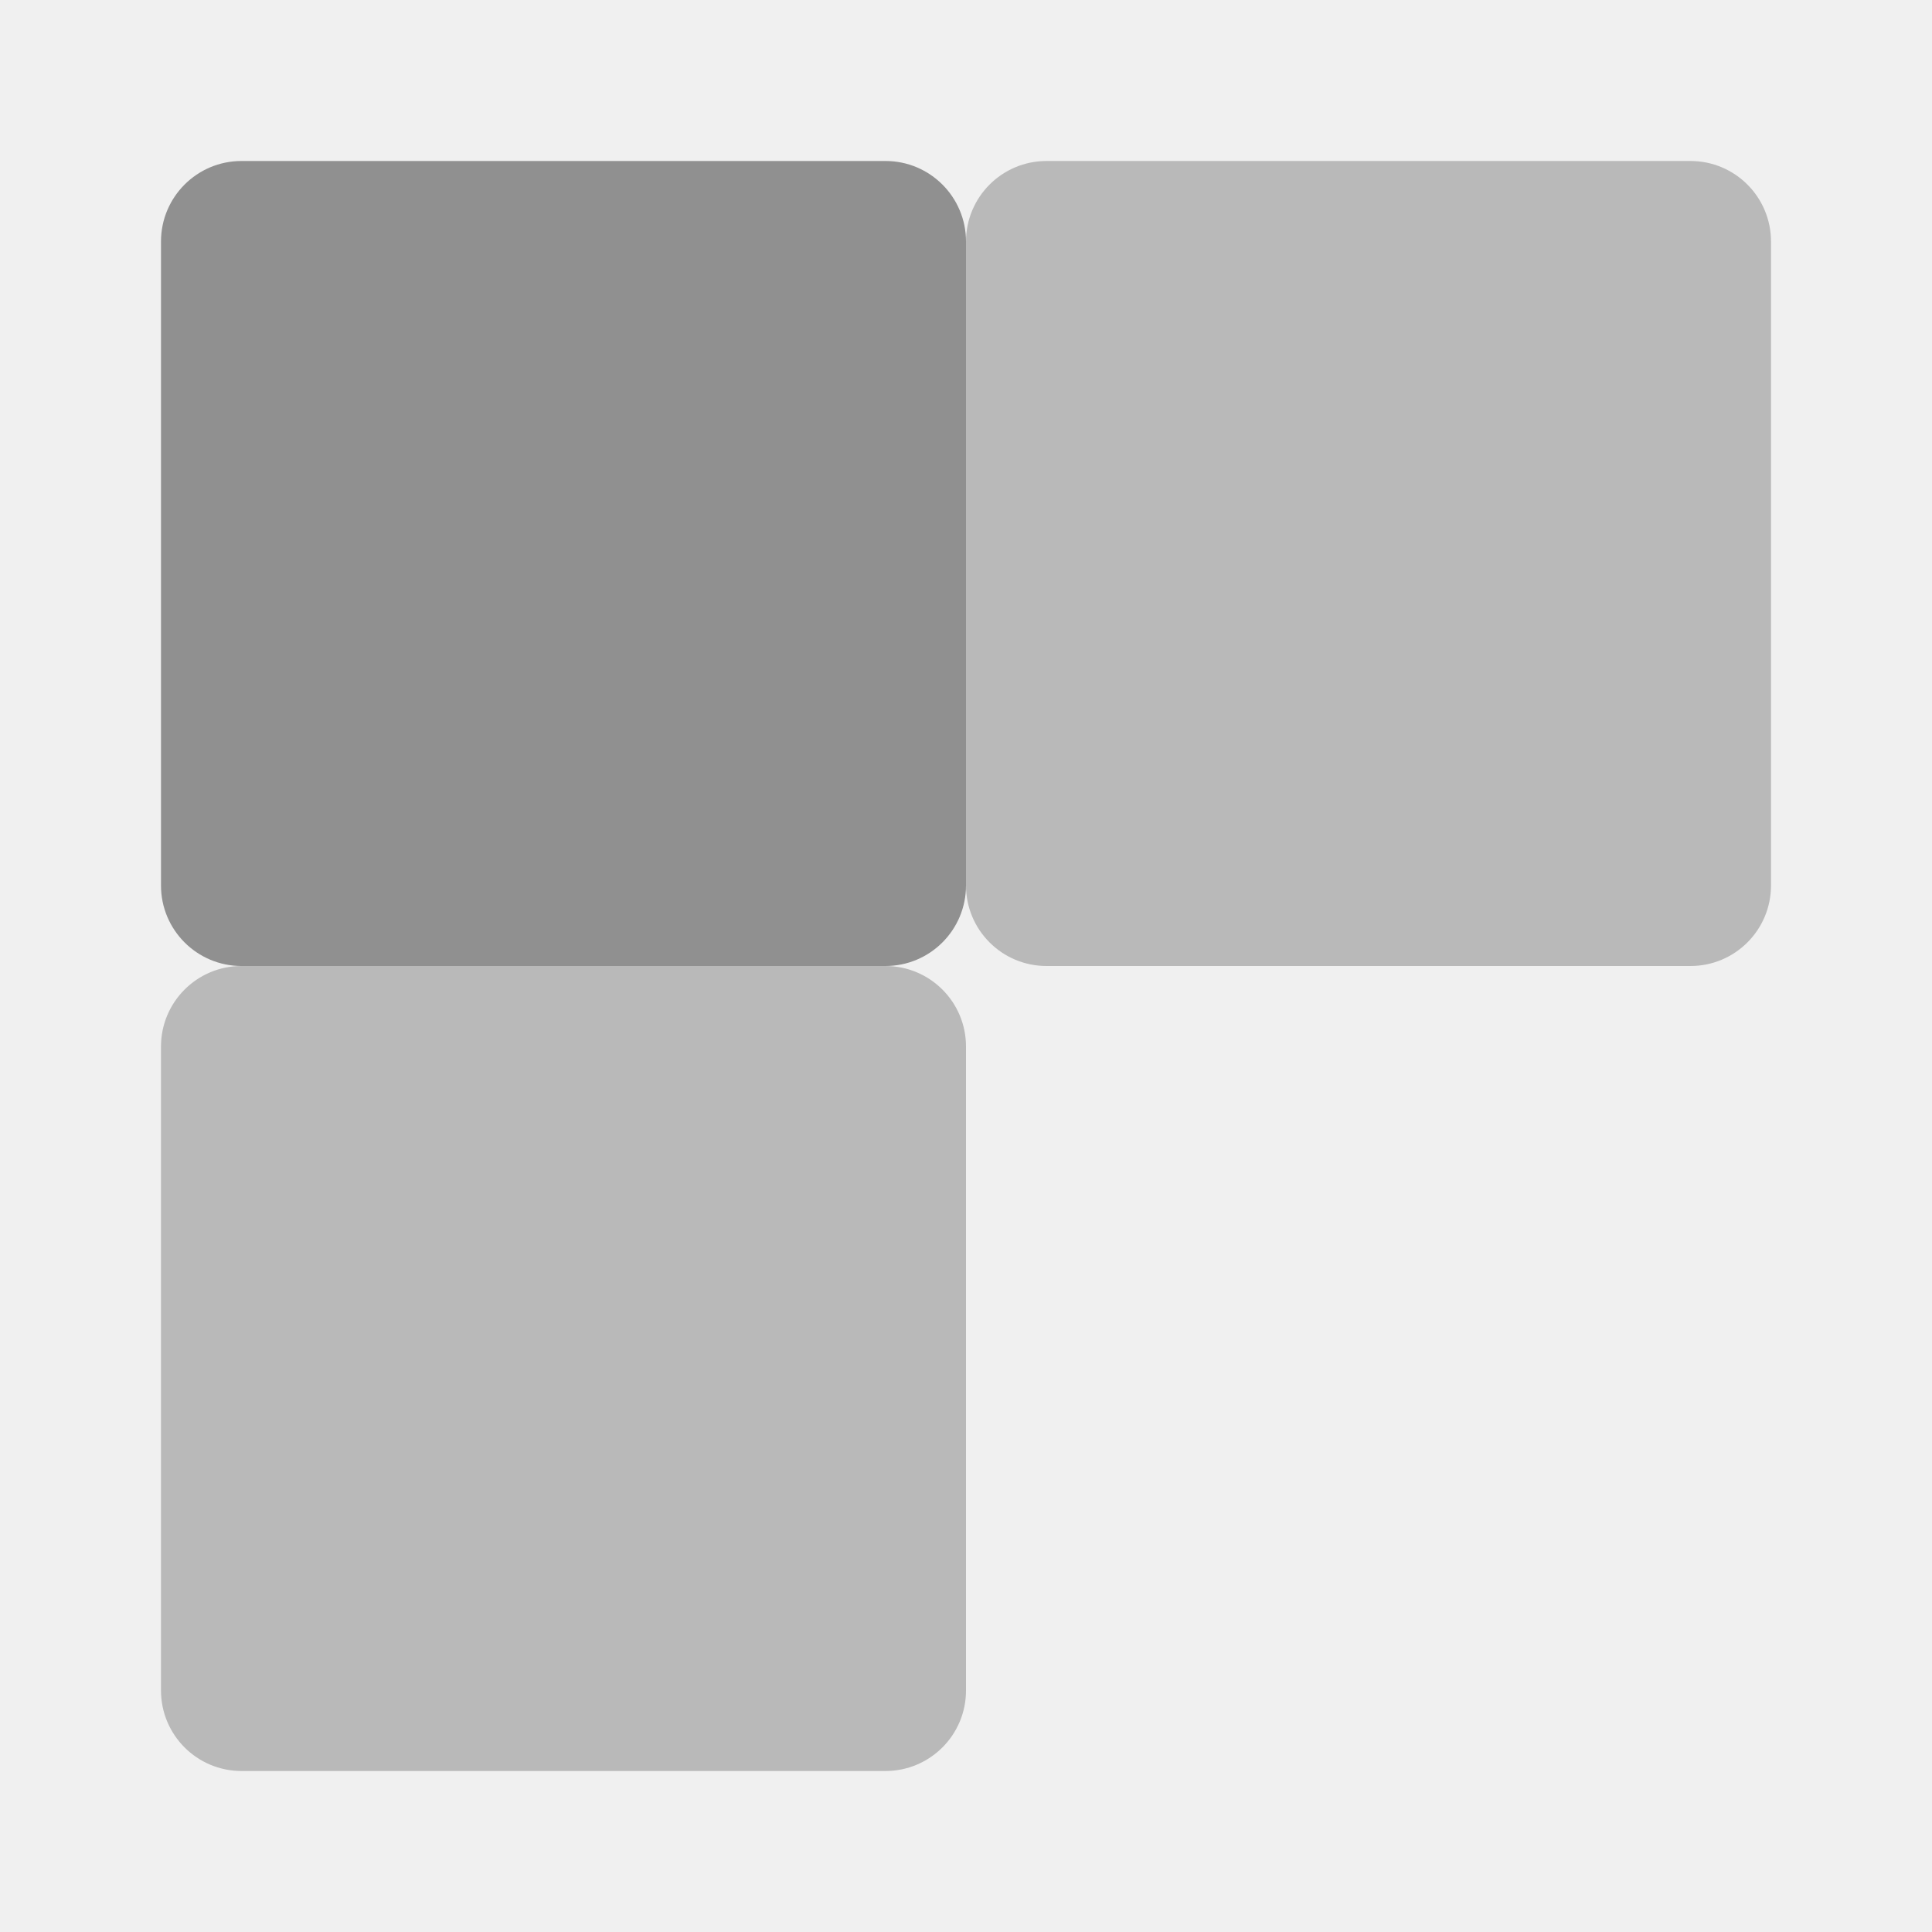
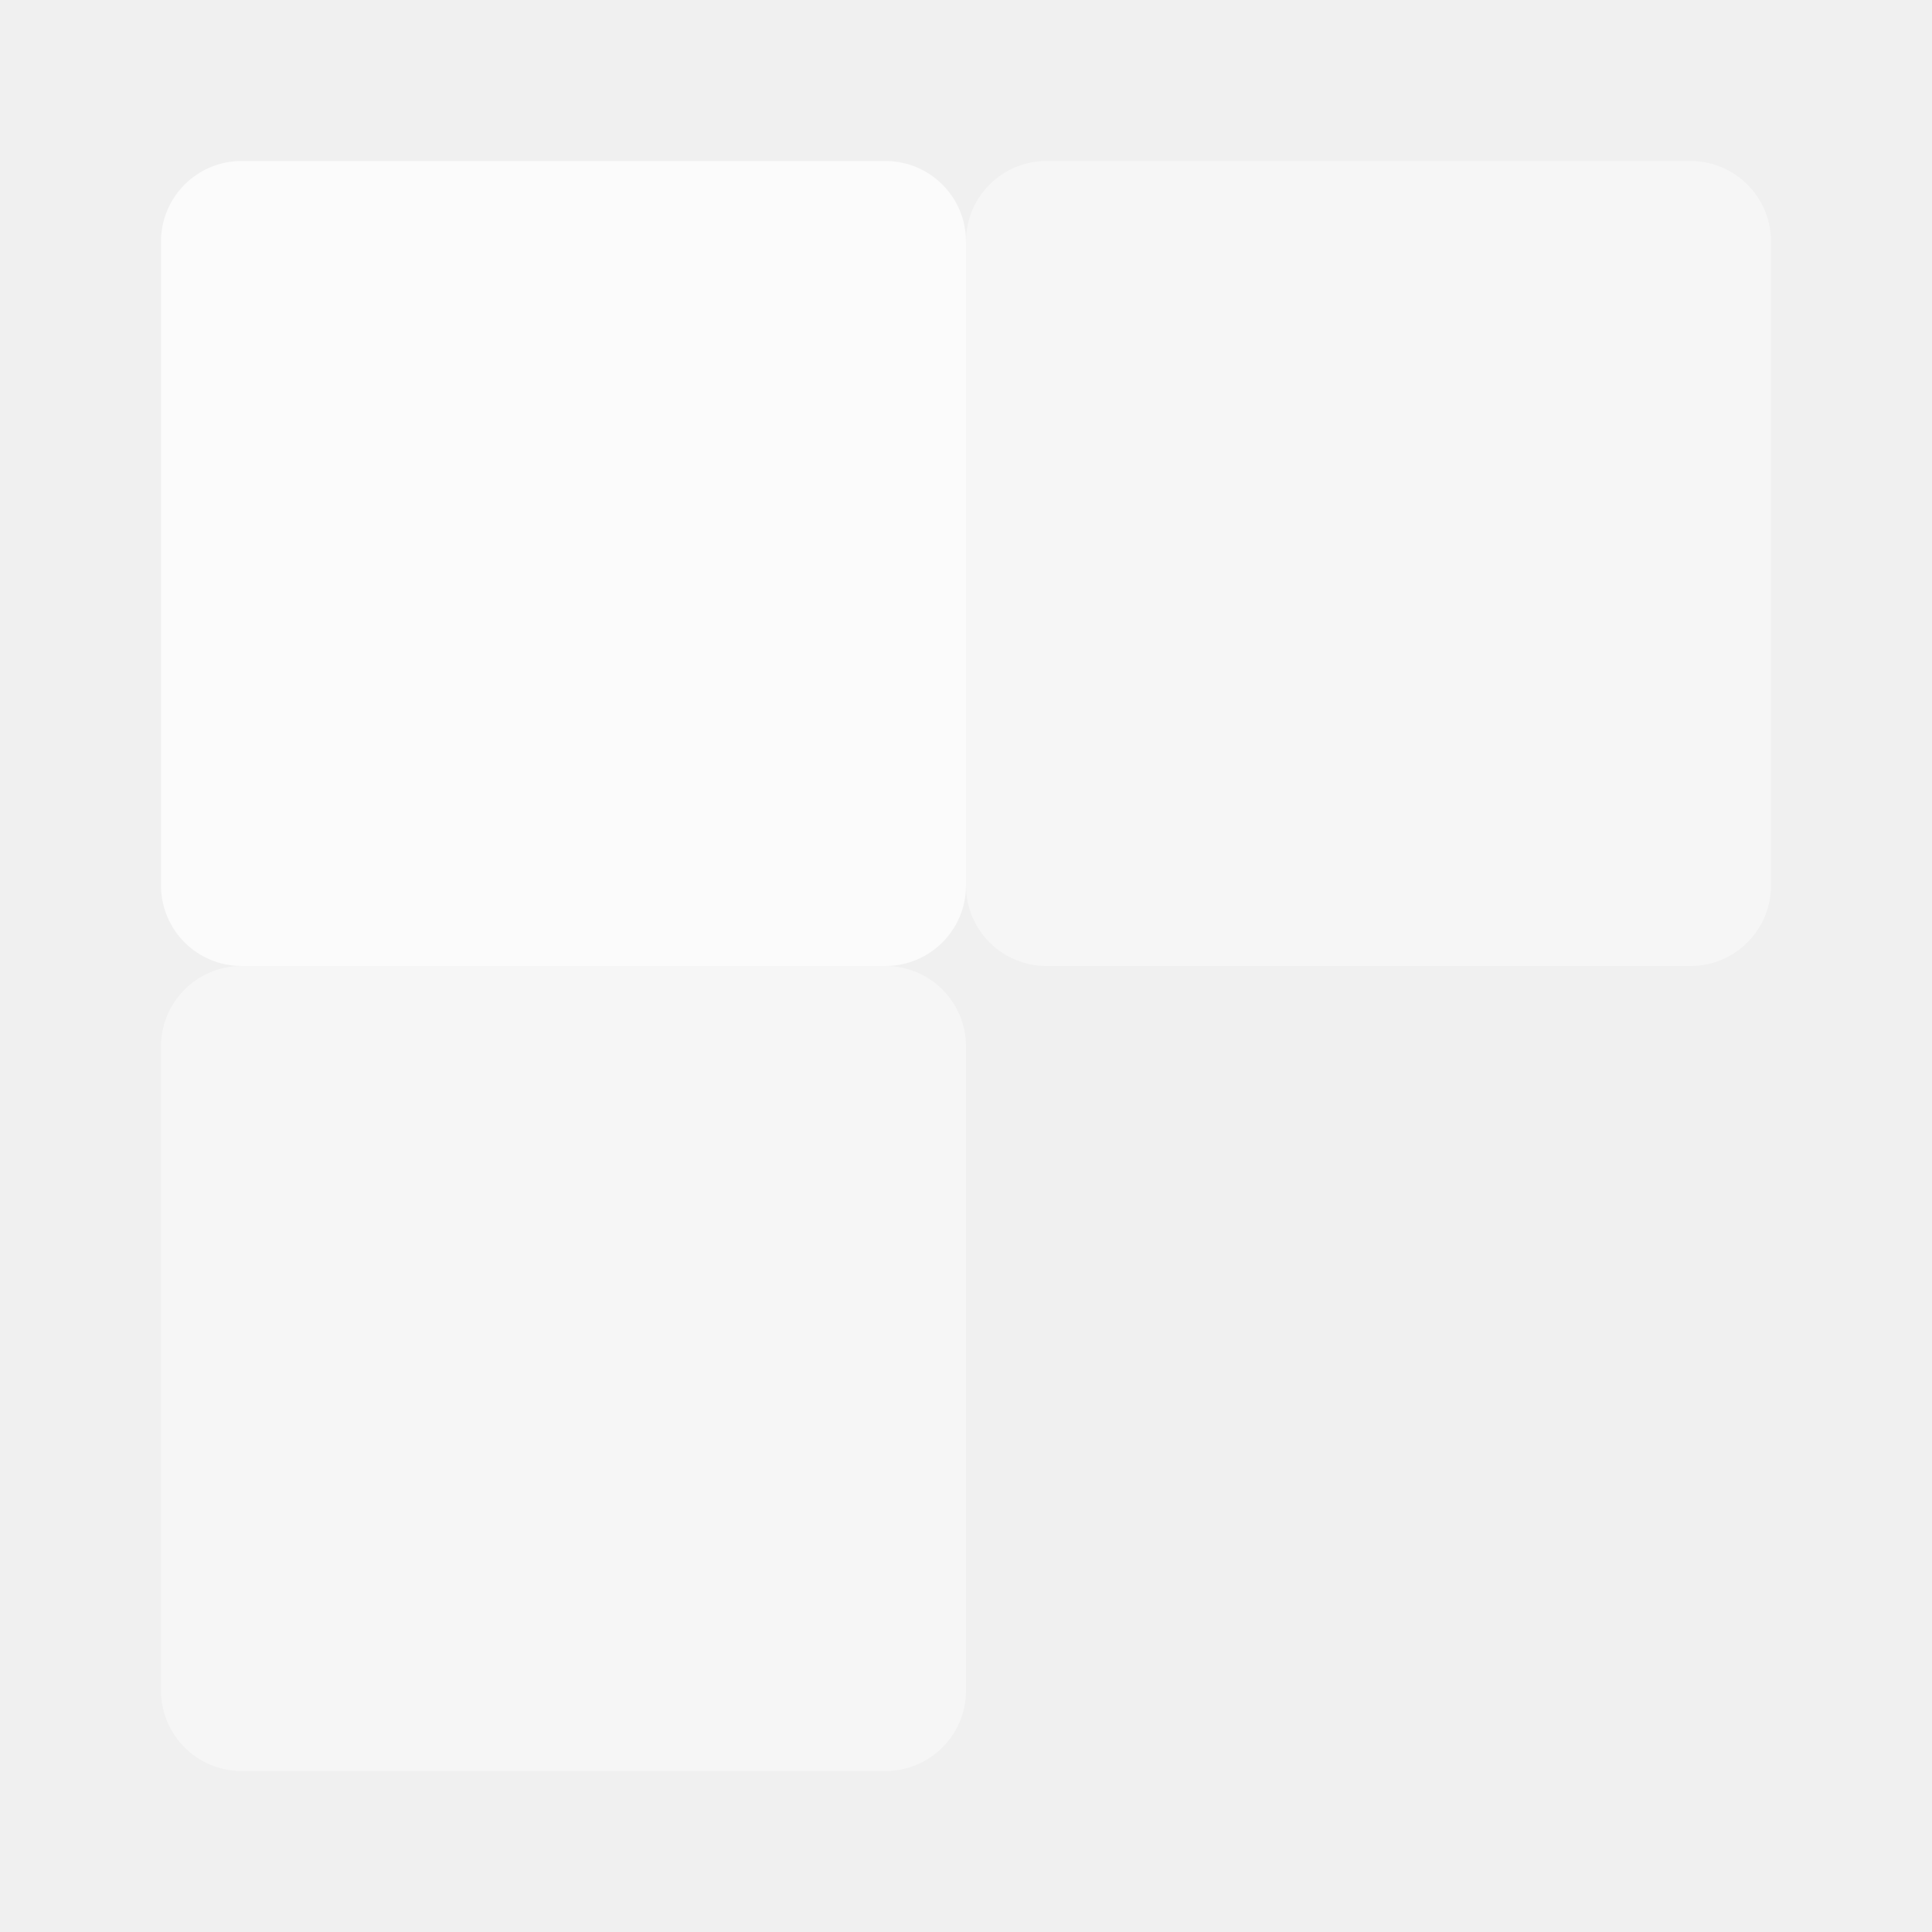
<svg xmlns="http://www.w3.org/2000/svg" viewBox="0 0 48 48">
-   <rect x="4" y="4" width="20" height="20" rx="2" fill="#666" opacity=".7" />
-   <rect x="24" y="4" width="20" height="20" rx="2" fill="#666" opacity=".4" />
-   <rect x="4" y="24" width="20" height="20" rx="2" fill="#666" opacity=".4" />
+   <rect x="4" y="4" width="20" height="20" rx="2" fill="#fff" opacity=".7" />
+   <rect x="24" y="4" width="20" height="20" rx="2" fill="#fff" opacity=".4" />
+   <rect x="4" y="24" width="20" height="20" rx="2" fill="#fff" opacity=".4" />
</svg>
